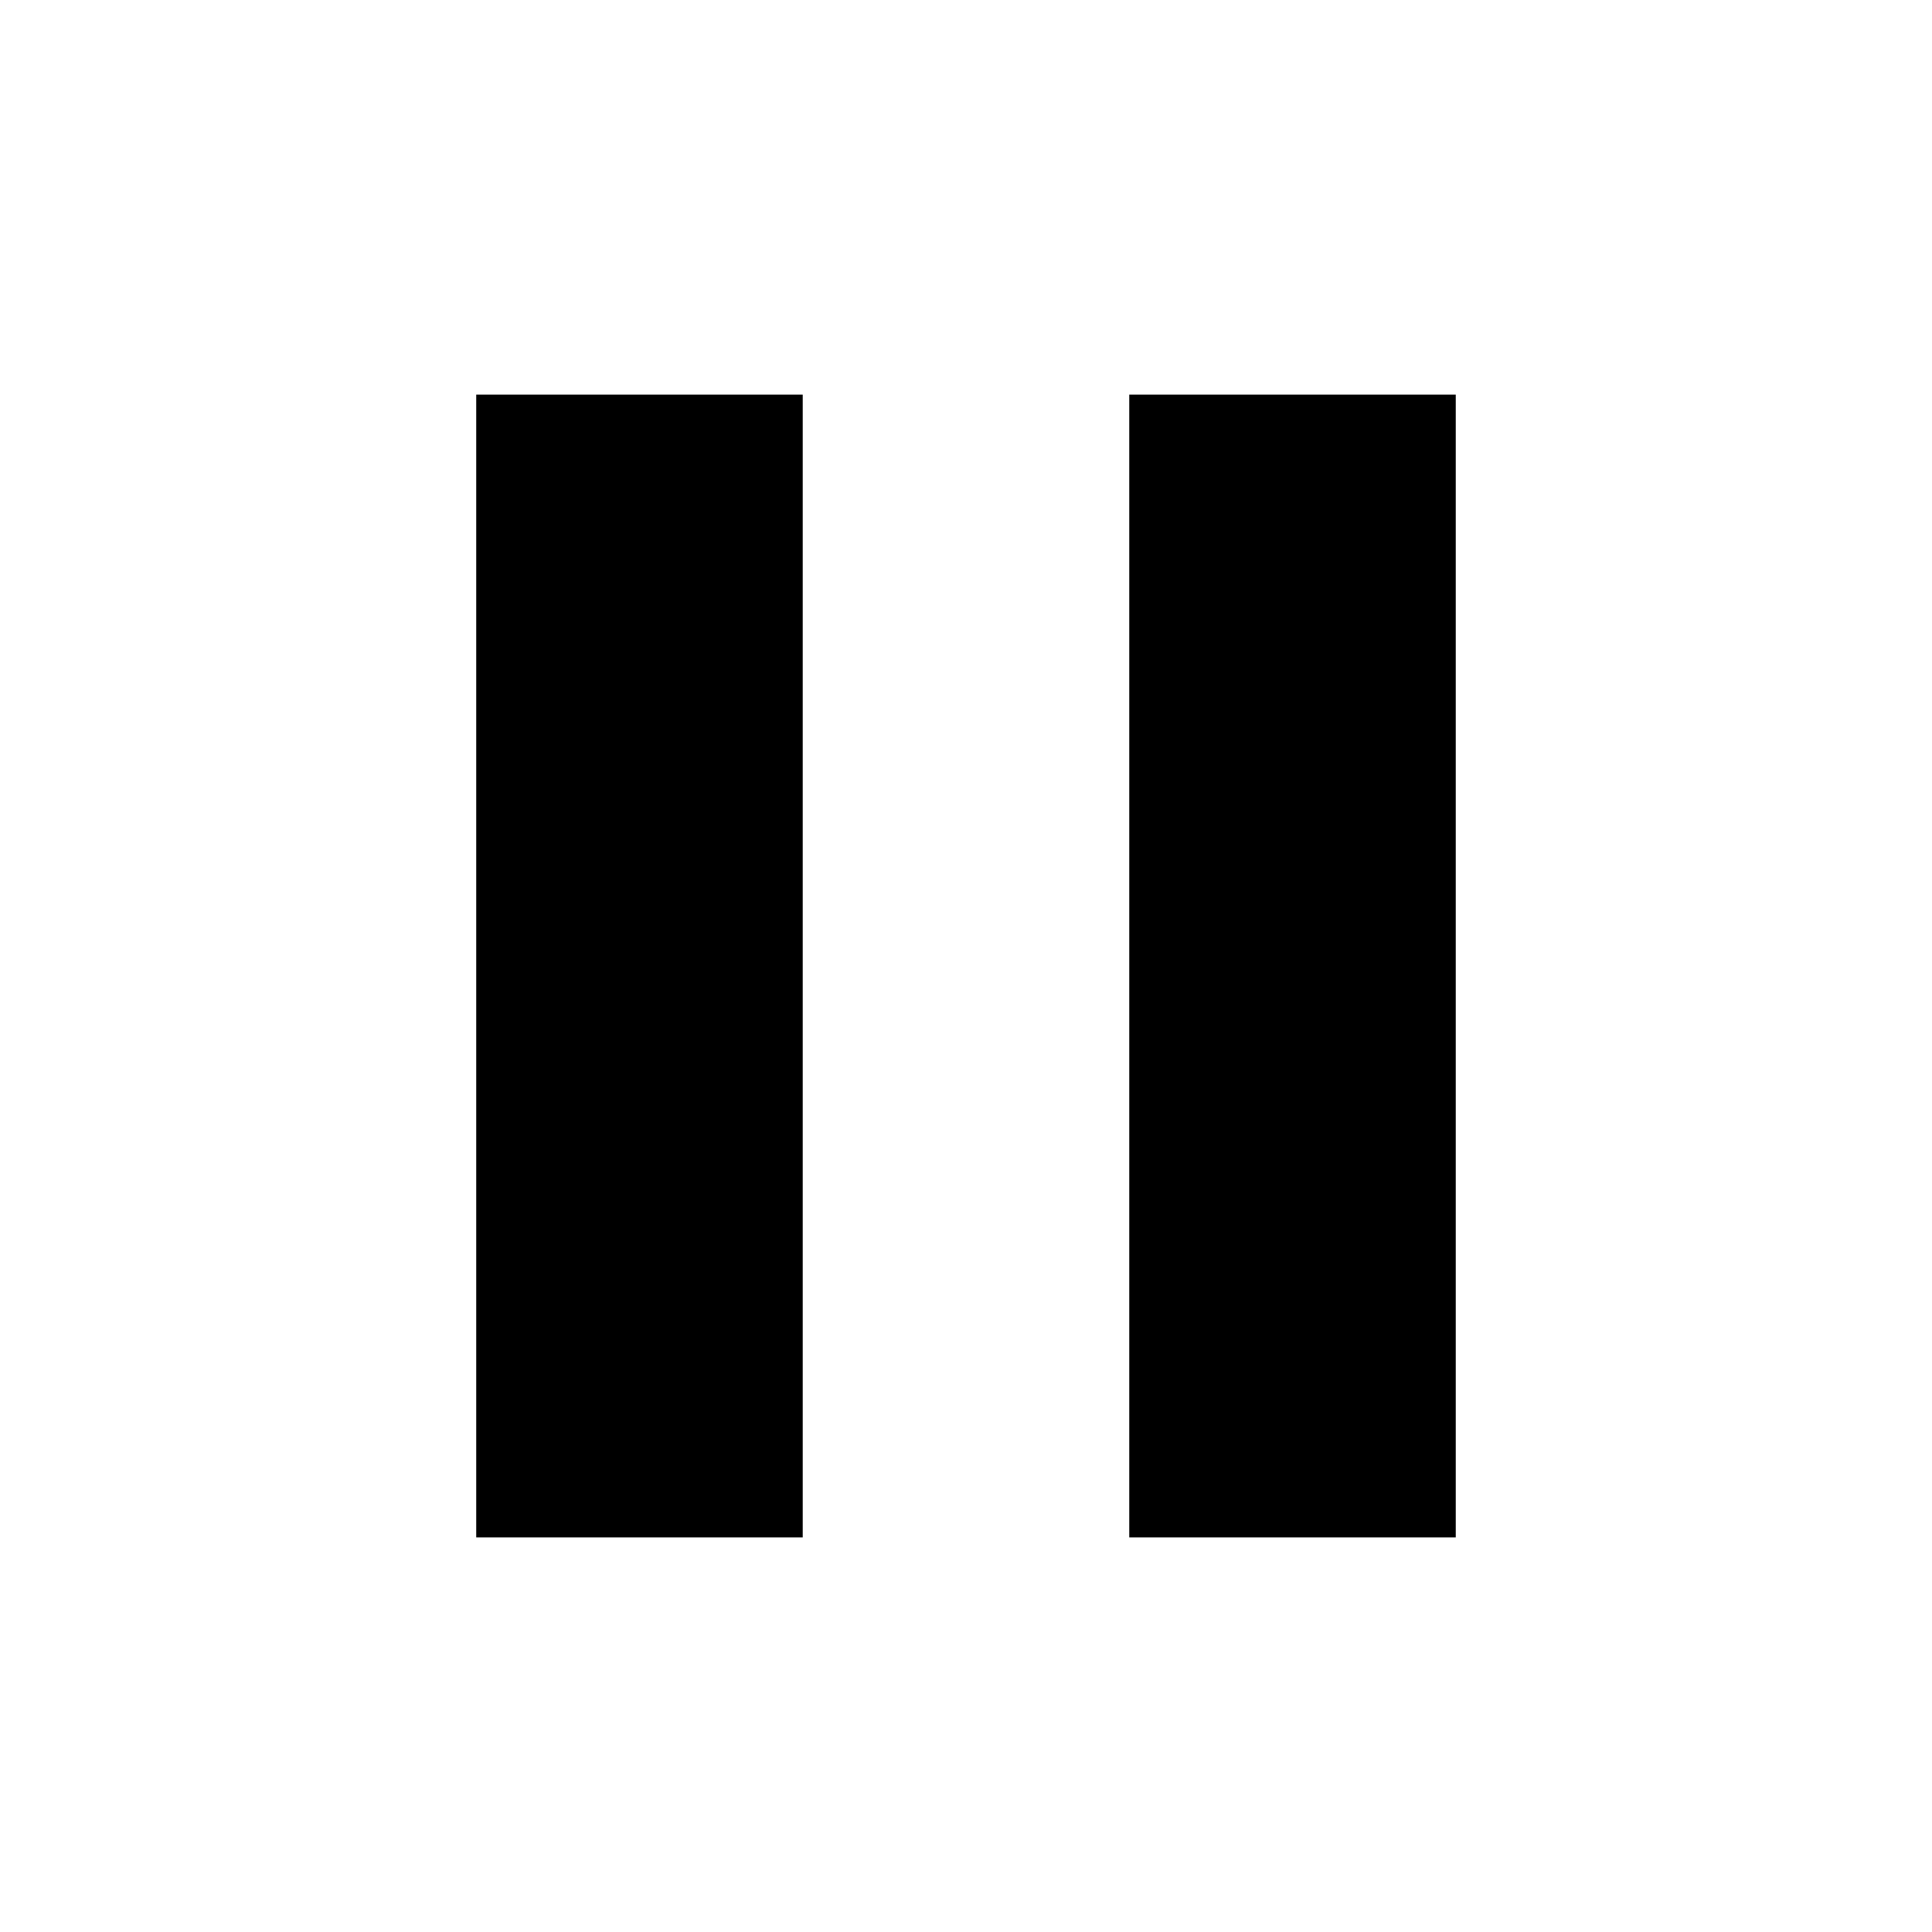
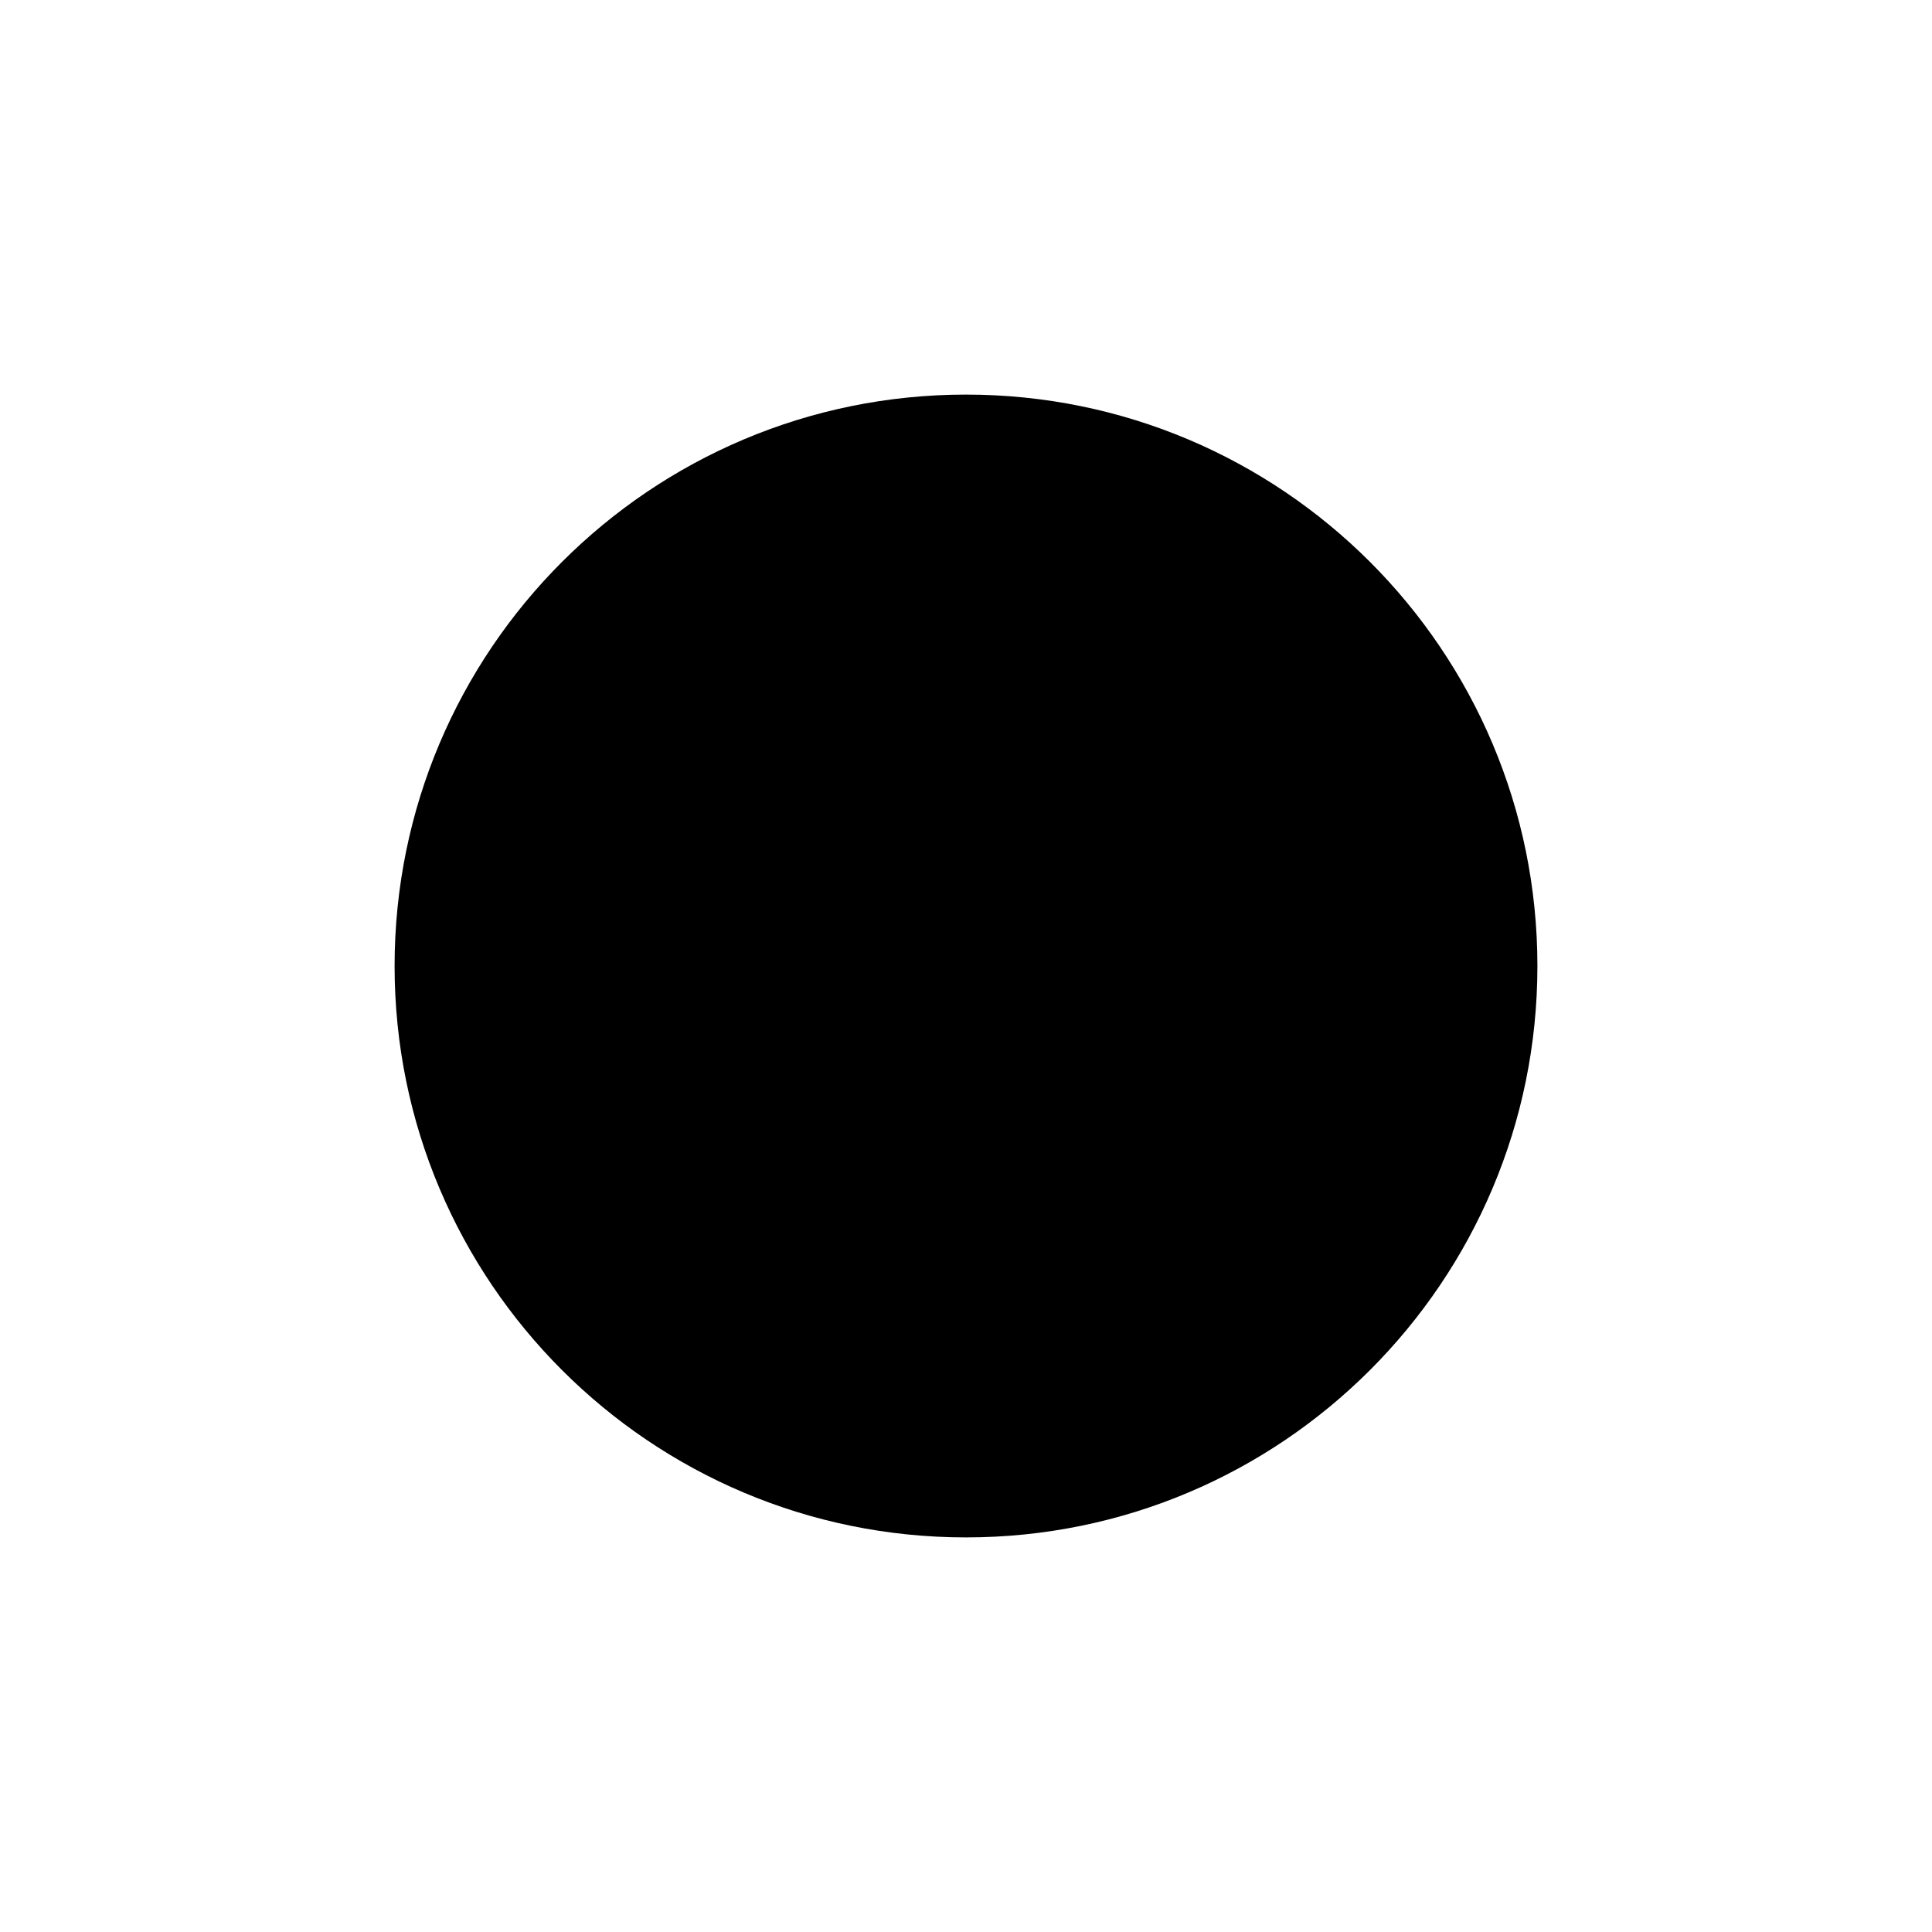
- <svg xmlns="http://www.w3.org/2000/svg" width="1e3" height="1e3" version="1.1" viewBox="0 0 1e3 1e3">
-   <path d="m584.5 795.76h169v-591.51h-169m-338.01 591.51h169v-591.51h-169z" stroke-width="42.251" />
+ <svg xmlns="http://www.w3.org/2000/svg" version="1.1" viewBox="0 0 1000 1000">
+   <path d="M 500,204.24 A 295.76,295.76 0 0 0 204.24,500 295.76,295.76 0 0 0 500,795.76 295.76,295.76 0 0 0 795.76,500 295.76,295.76 0 0 0 500,204.24 Z" style="stroke-width:29.576" />
</svg>
